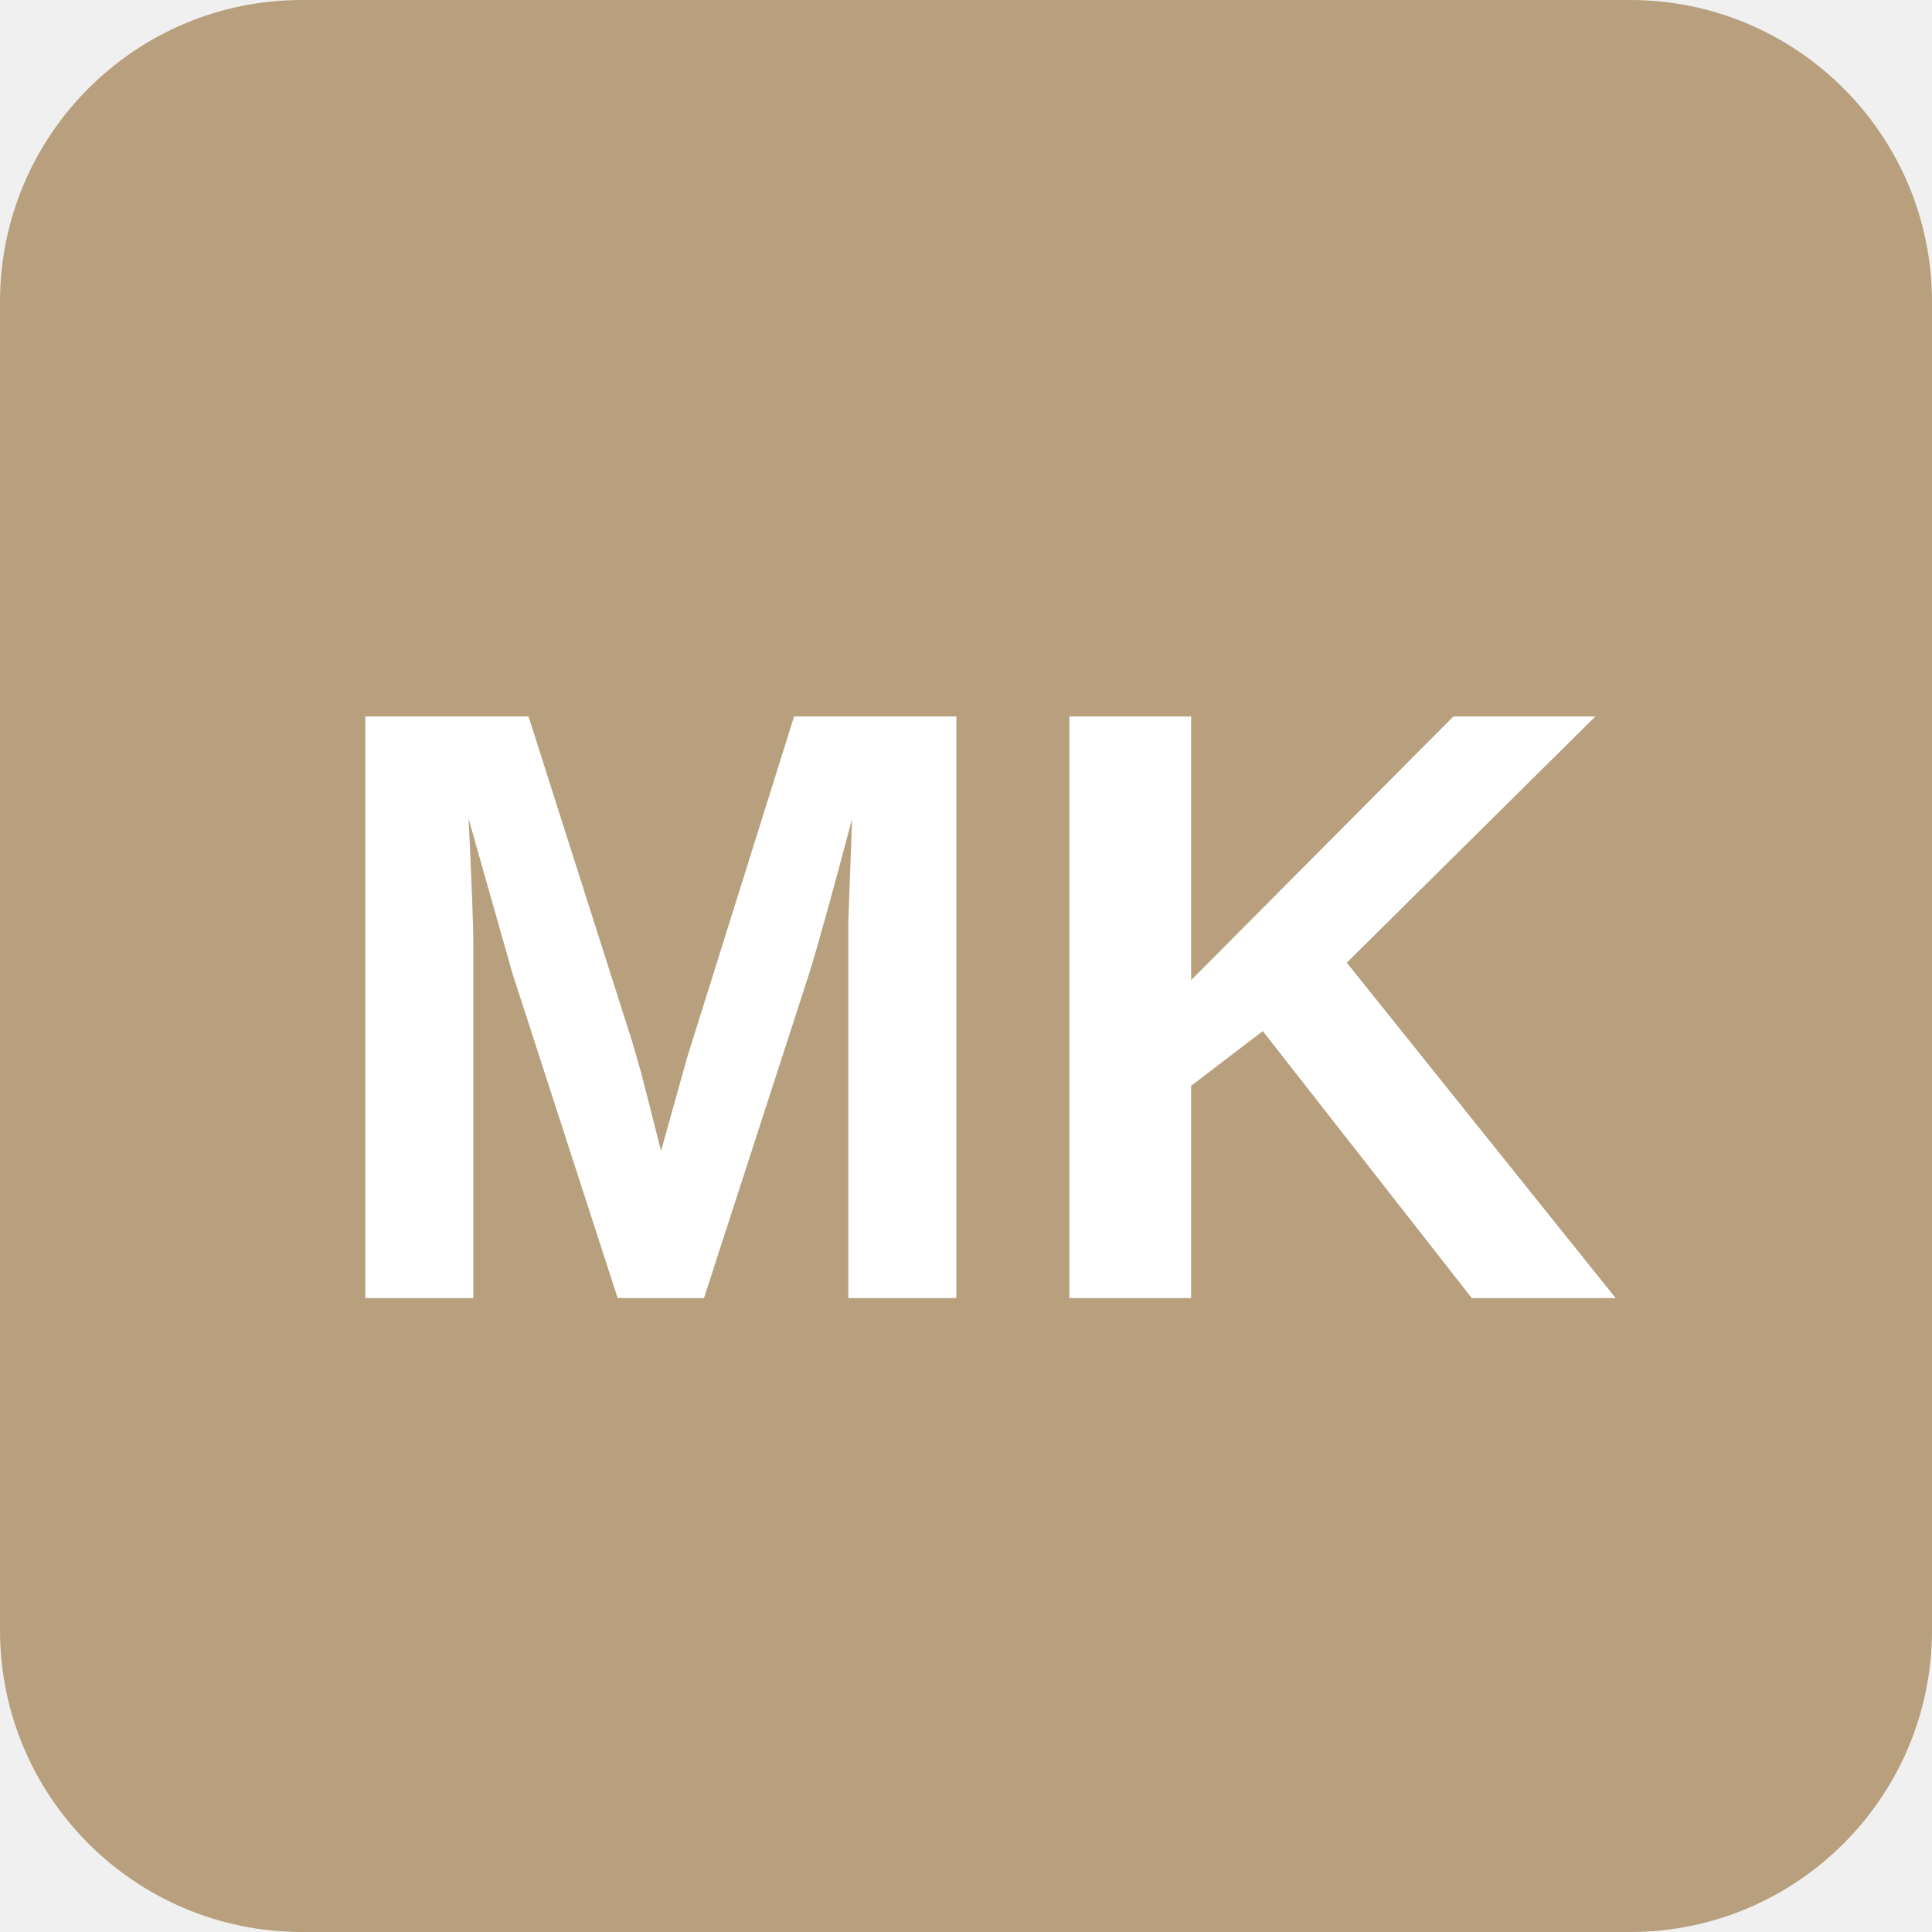
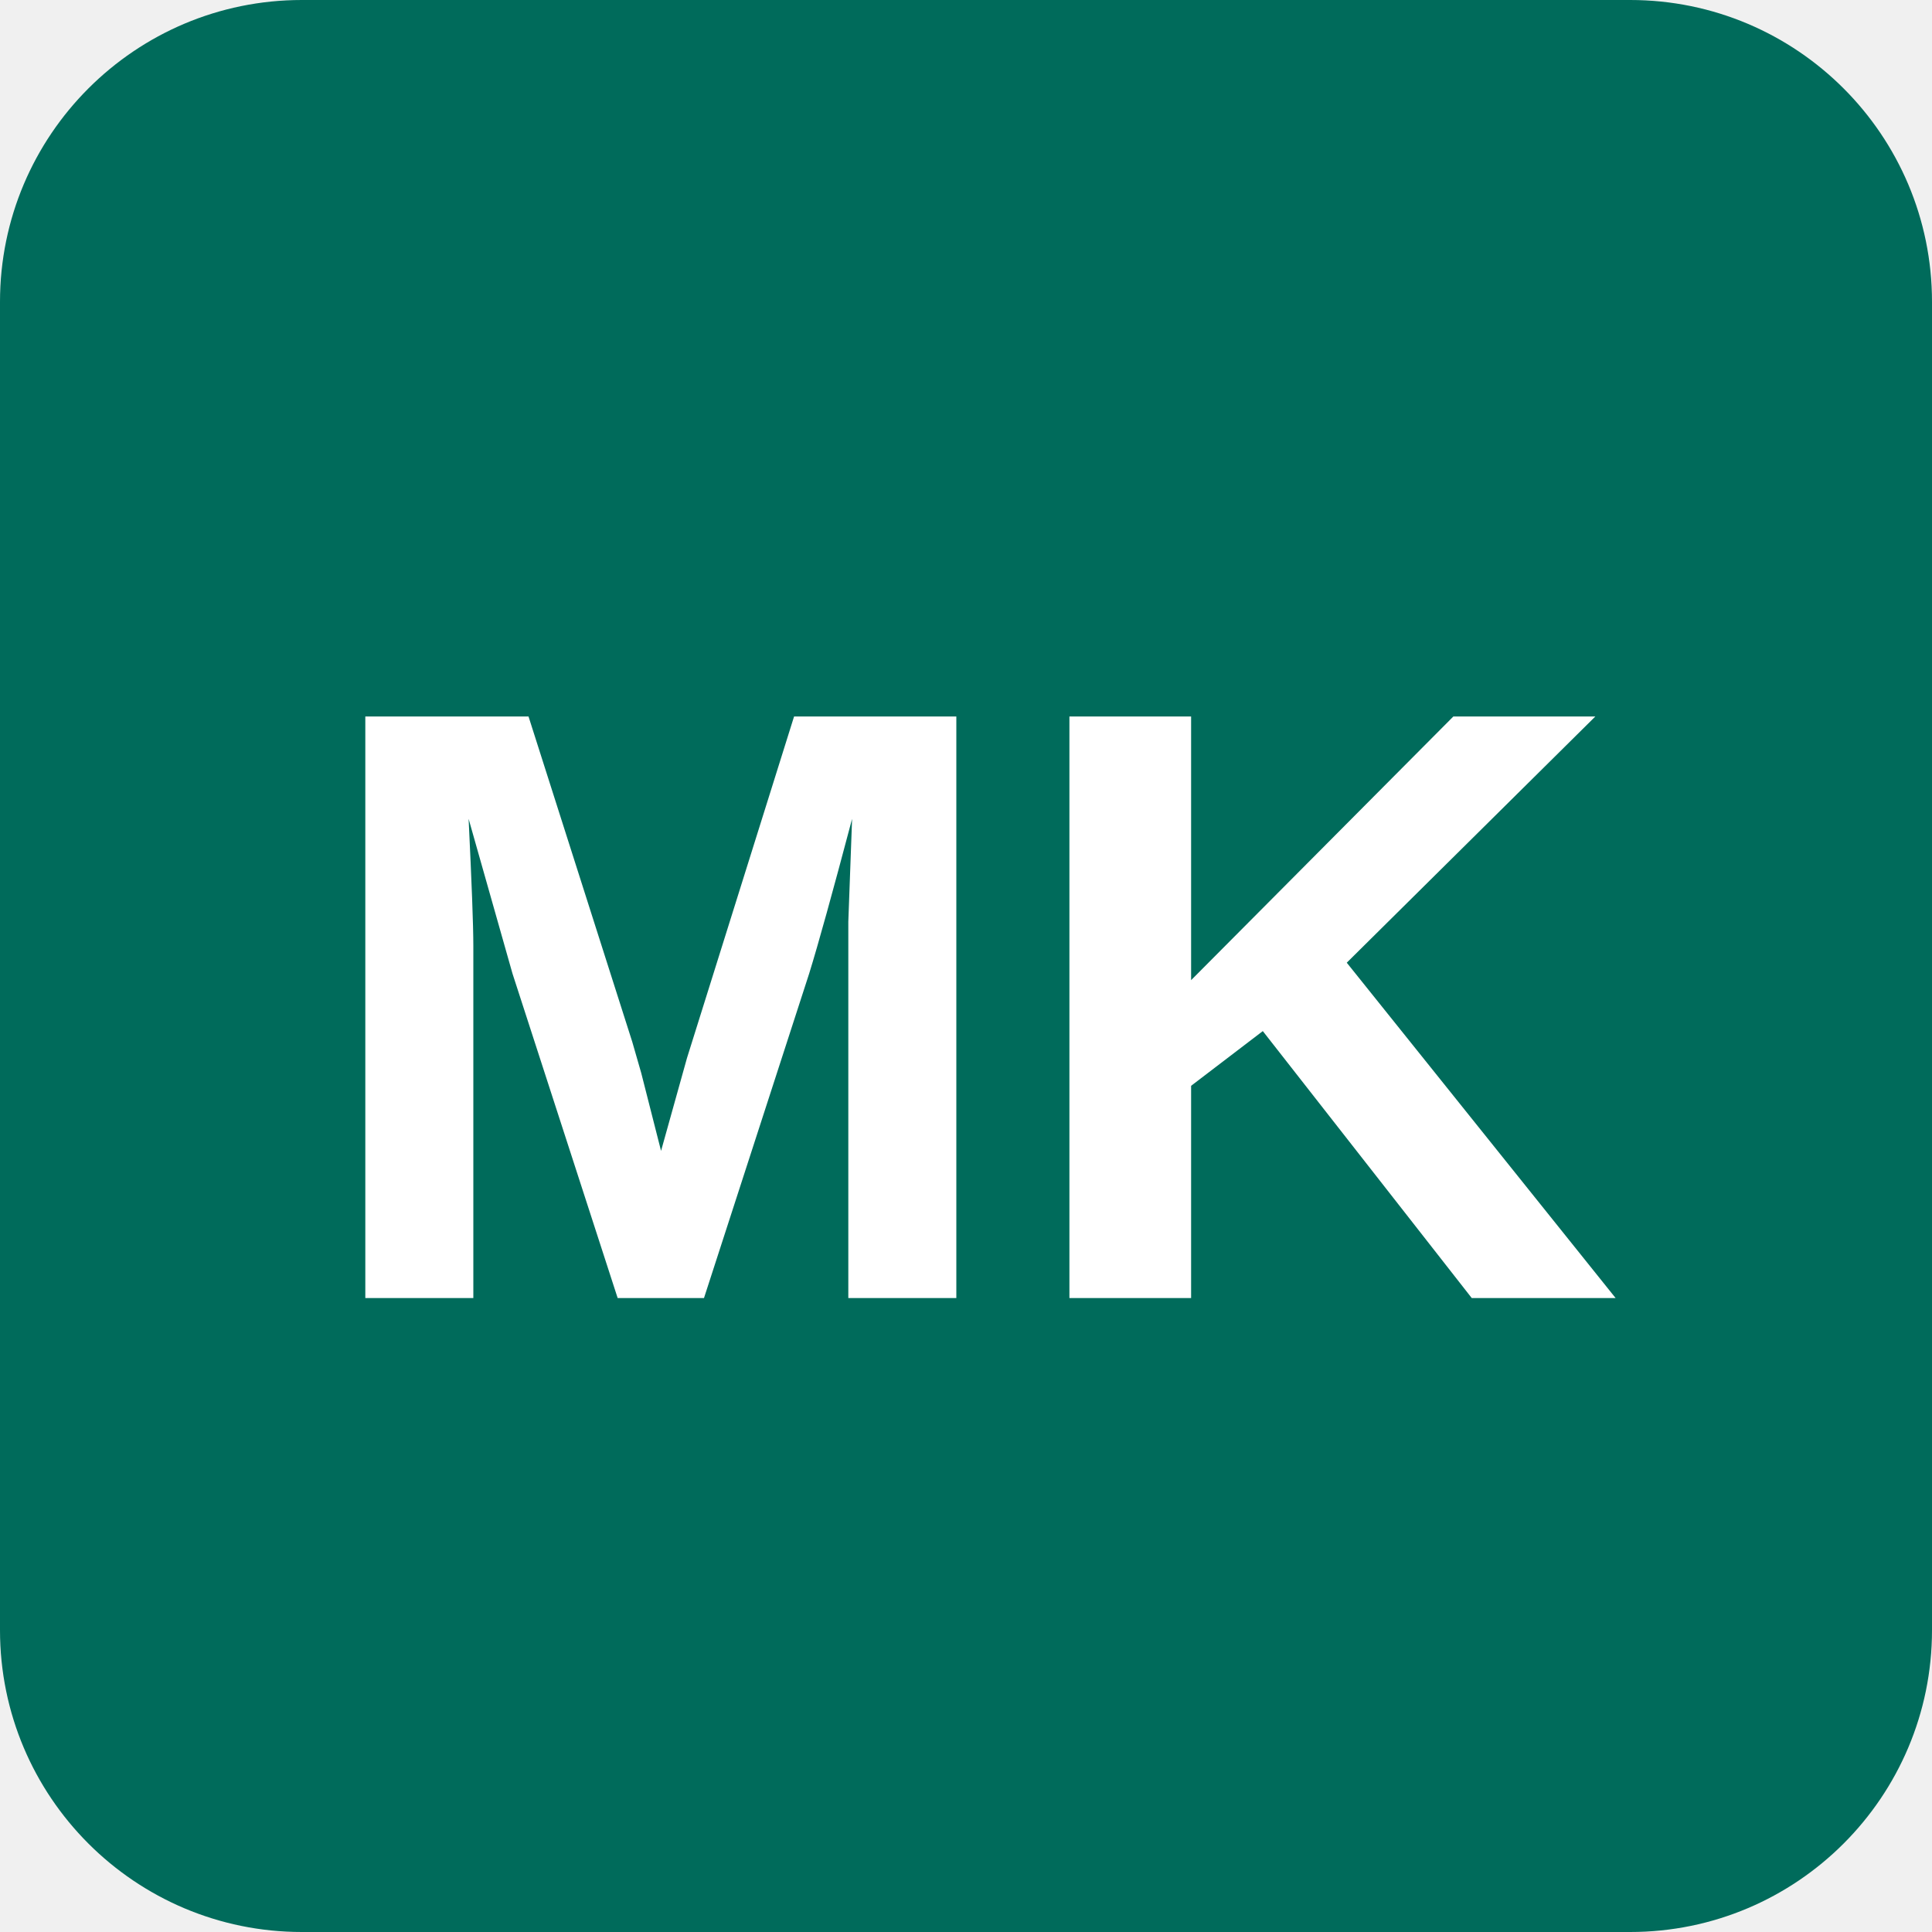
<svg xmlns="http://www.w3.org/2000/svg" viewBox="0 0 64 64">
-   <rect width="64" height="64" rx="10" fill="#b8a07e" />
+   <rect width="64" height="64" rx="10" fill="#006b5b" />
  <text x="32" y="43" text-anchor="middle" font-family="Arial,sans-serif" font-weight="bold" font-size="28" fill="white">MK</text>
</svg>
